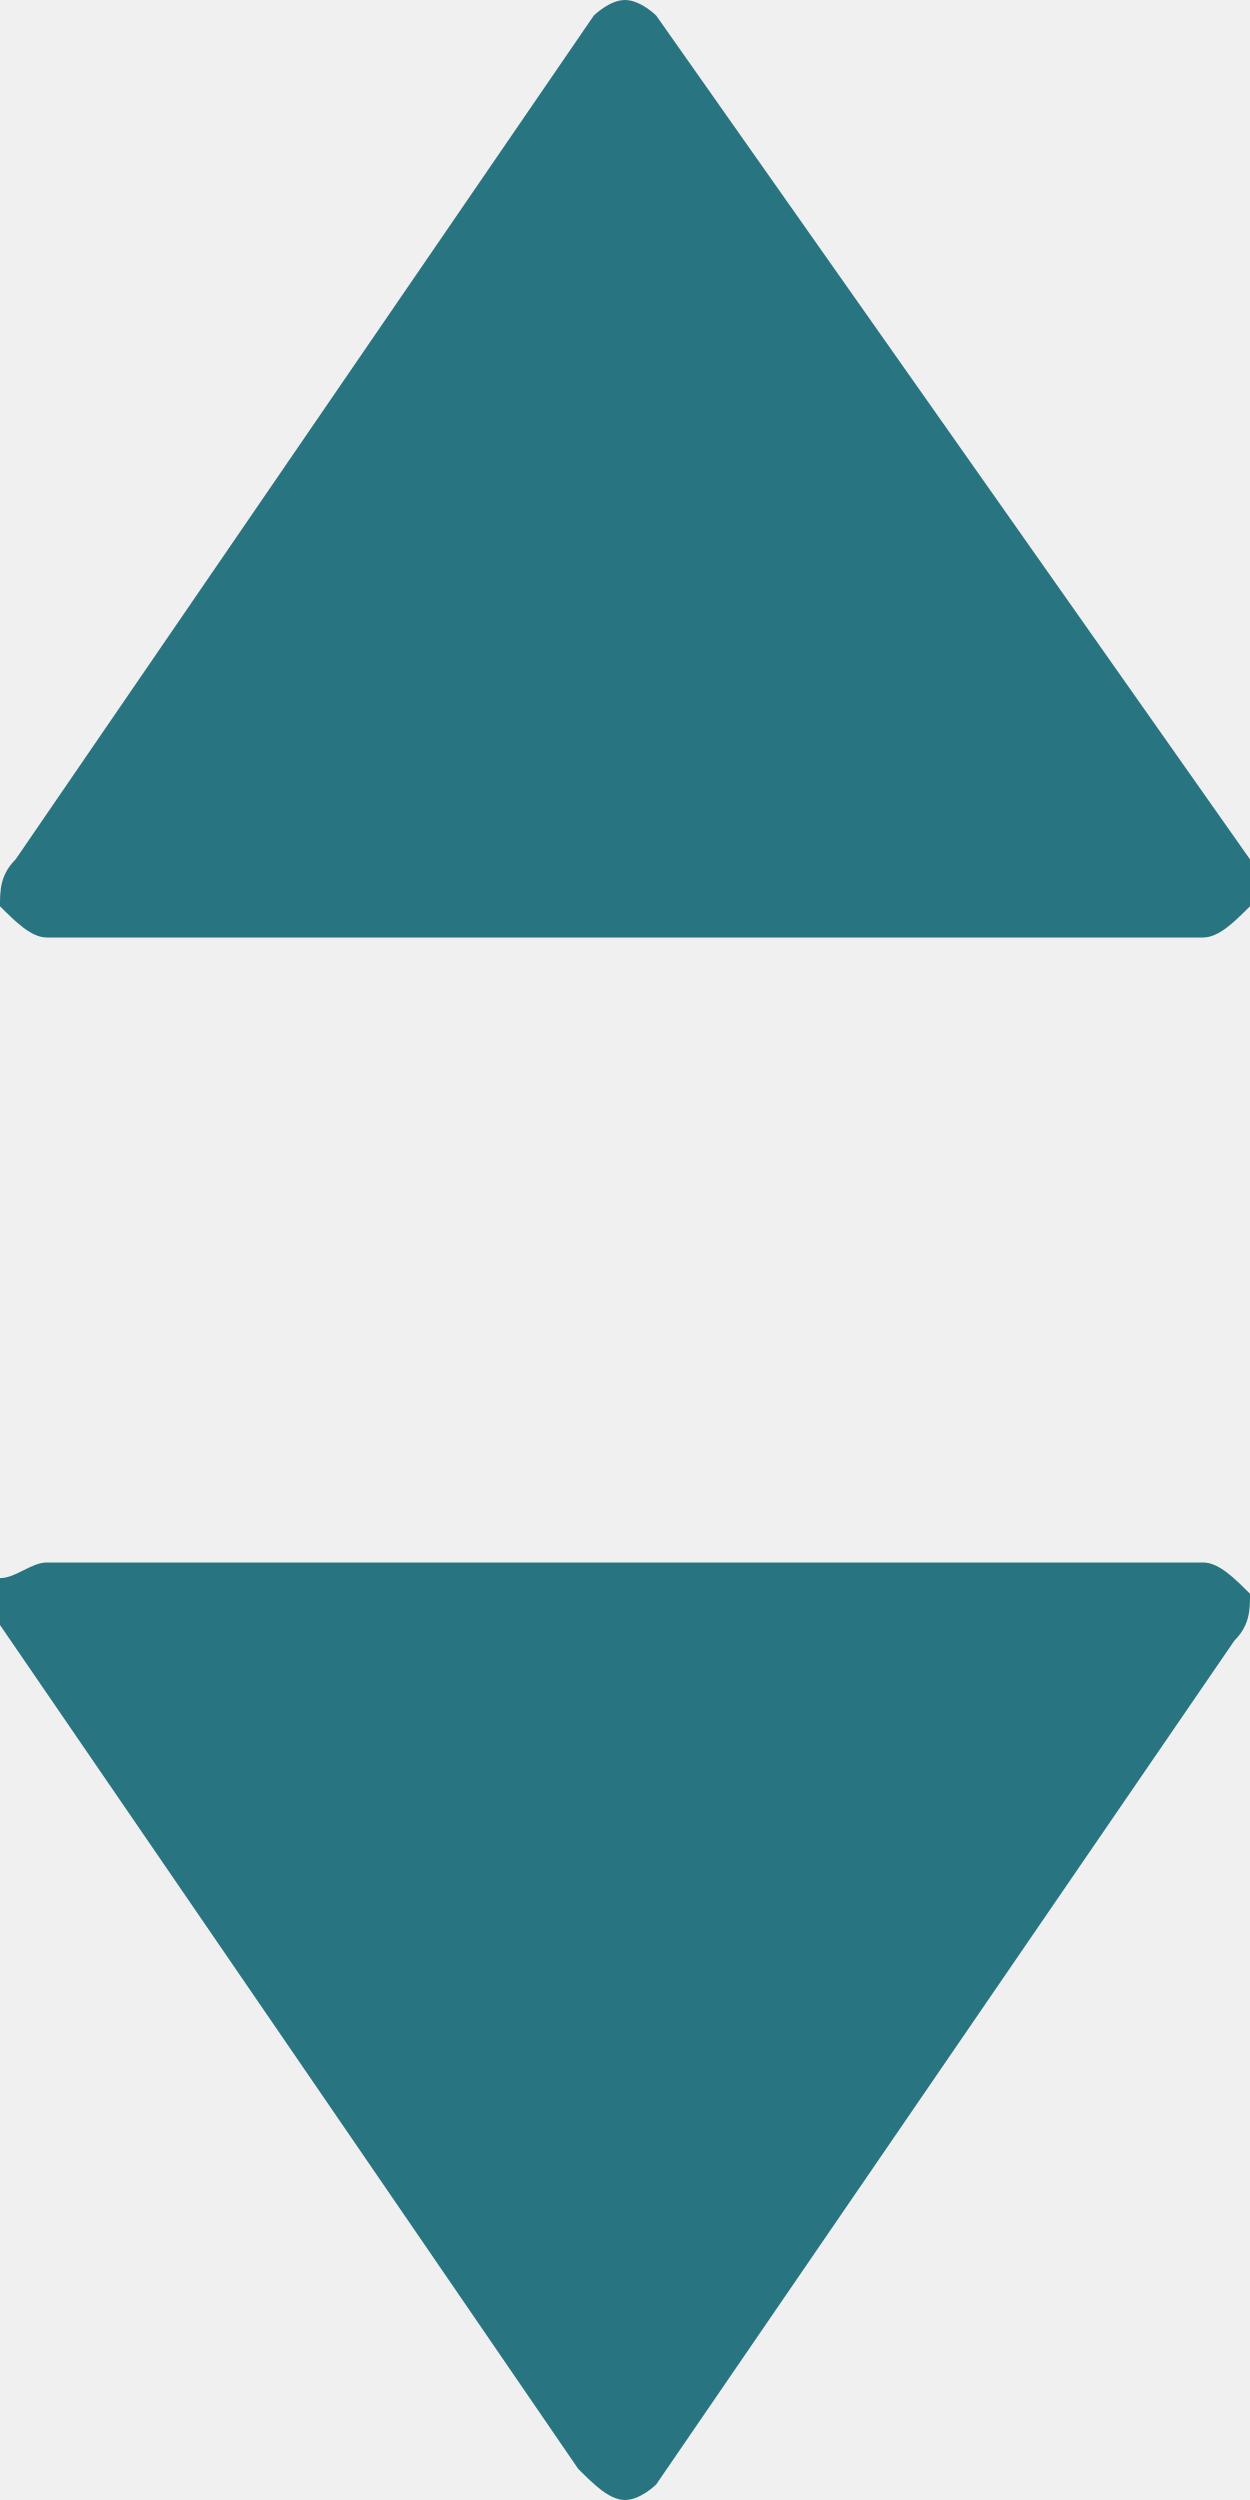
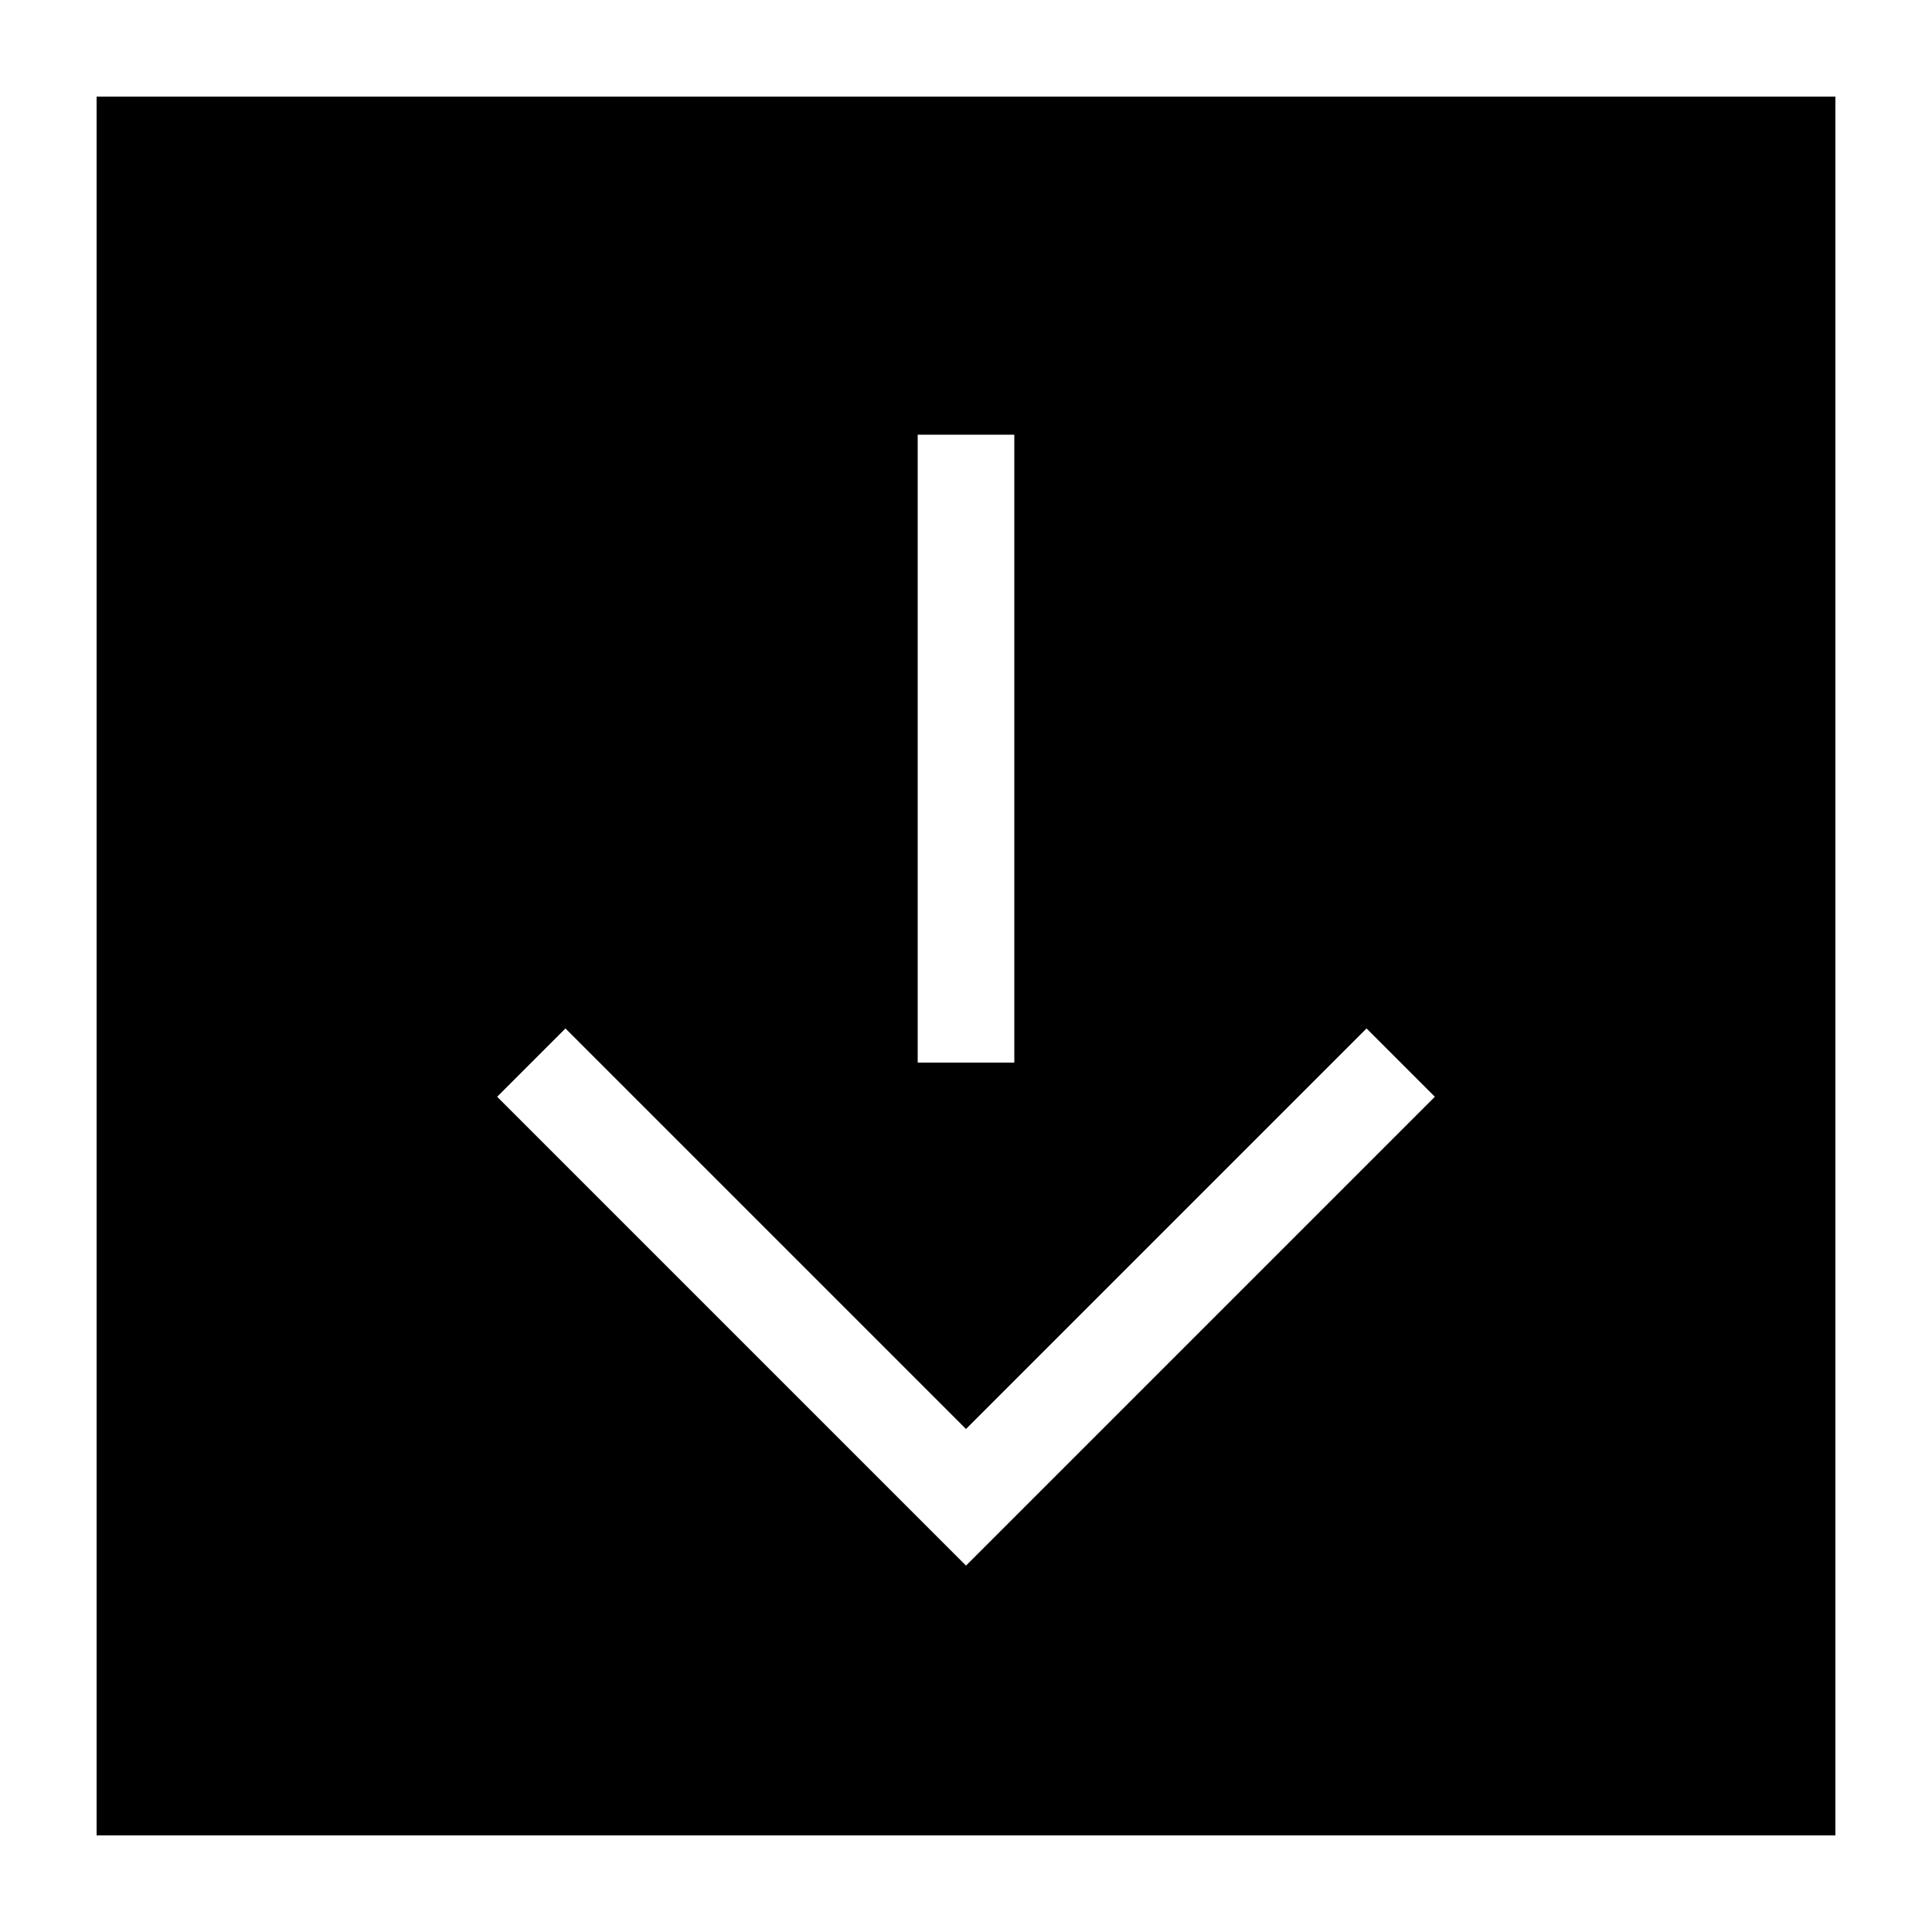
- <svg xmlns="http://www.w3.org/2000/svg" version="1.1" id="Layer_1" x="0px" y="0px" width="8px" height="16px" viewBox="0 0 8 16" enable-background="new 0 0 8 16" xml:space="preserve">
-   <path fill="#287481" d="M4,16c0.1,0,0.2-0.1,0.2-0.1l3.7-5.4C8,10.4,8,10.3,8,10.2C7.9,10.1,7.8,10,7.7,10H0.3  c-0.1,0-0.2,0.1-0.3,0.1c-0.1,0.1,0,0.2,0,0.3l3.7,5.4C3.8,15.9,3.9,16,4,16z" />
-   <path fill="#287481" d="M4,0C3.9,0,3.8,0.1,3.8,0.1L0.1,5.5C0,5.6,0,5.7,0,5.8C0.1,5.9,0.2,6,0.3,6h7.4C7.8,6,7.9,5.9,8,5.8  c0.1-0.1,0-0.2,0-0.3L4.2,0.1C4.2,0.1,4.1,0,4,0z" />
+ <svg xmlns="http://www.w3.org/2000/svg" version="1.1" id="Layer_1" x="0px" y="0px" width="40px" height="40px" viewBox="8 -8 40 40" enable-background="new 8 -8 40 40" xml:space="preserve">
+   <rect x="9" y="-7" fill="#000000" stroke="#FFFFFF" stroke-width="2" stroke-miterlimit="10" width="38" height="38" />
+   <g>
+     <line fill="#000000" stroke="#FFFFFF" stroke-width="2" stroke-miterlimit="10" x1="28" y1="1" x2="28" y2="23" />
+     <polyline fill="#000000" stroke="#FFFFFF" stroke-width="2" stroke-miterlimit="10" points="19,14 28,23 37,14  " />
+   </g>
</svg>
